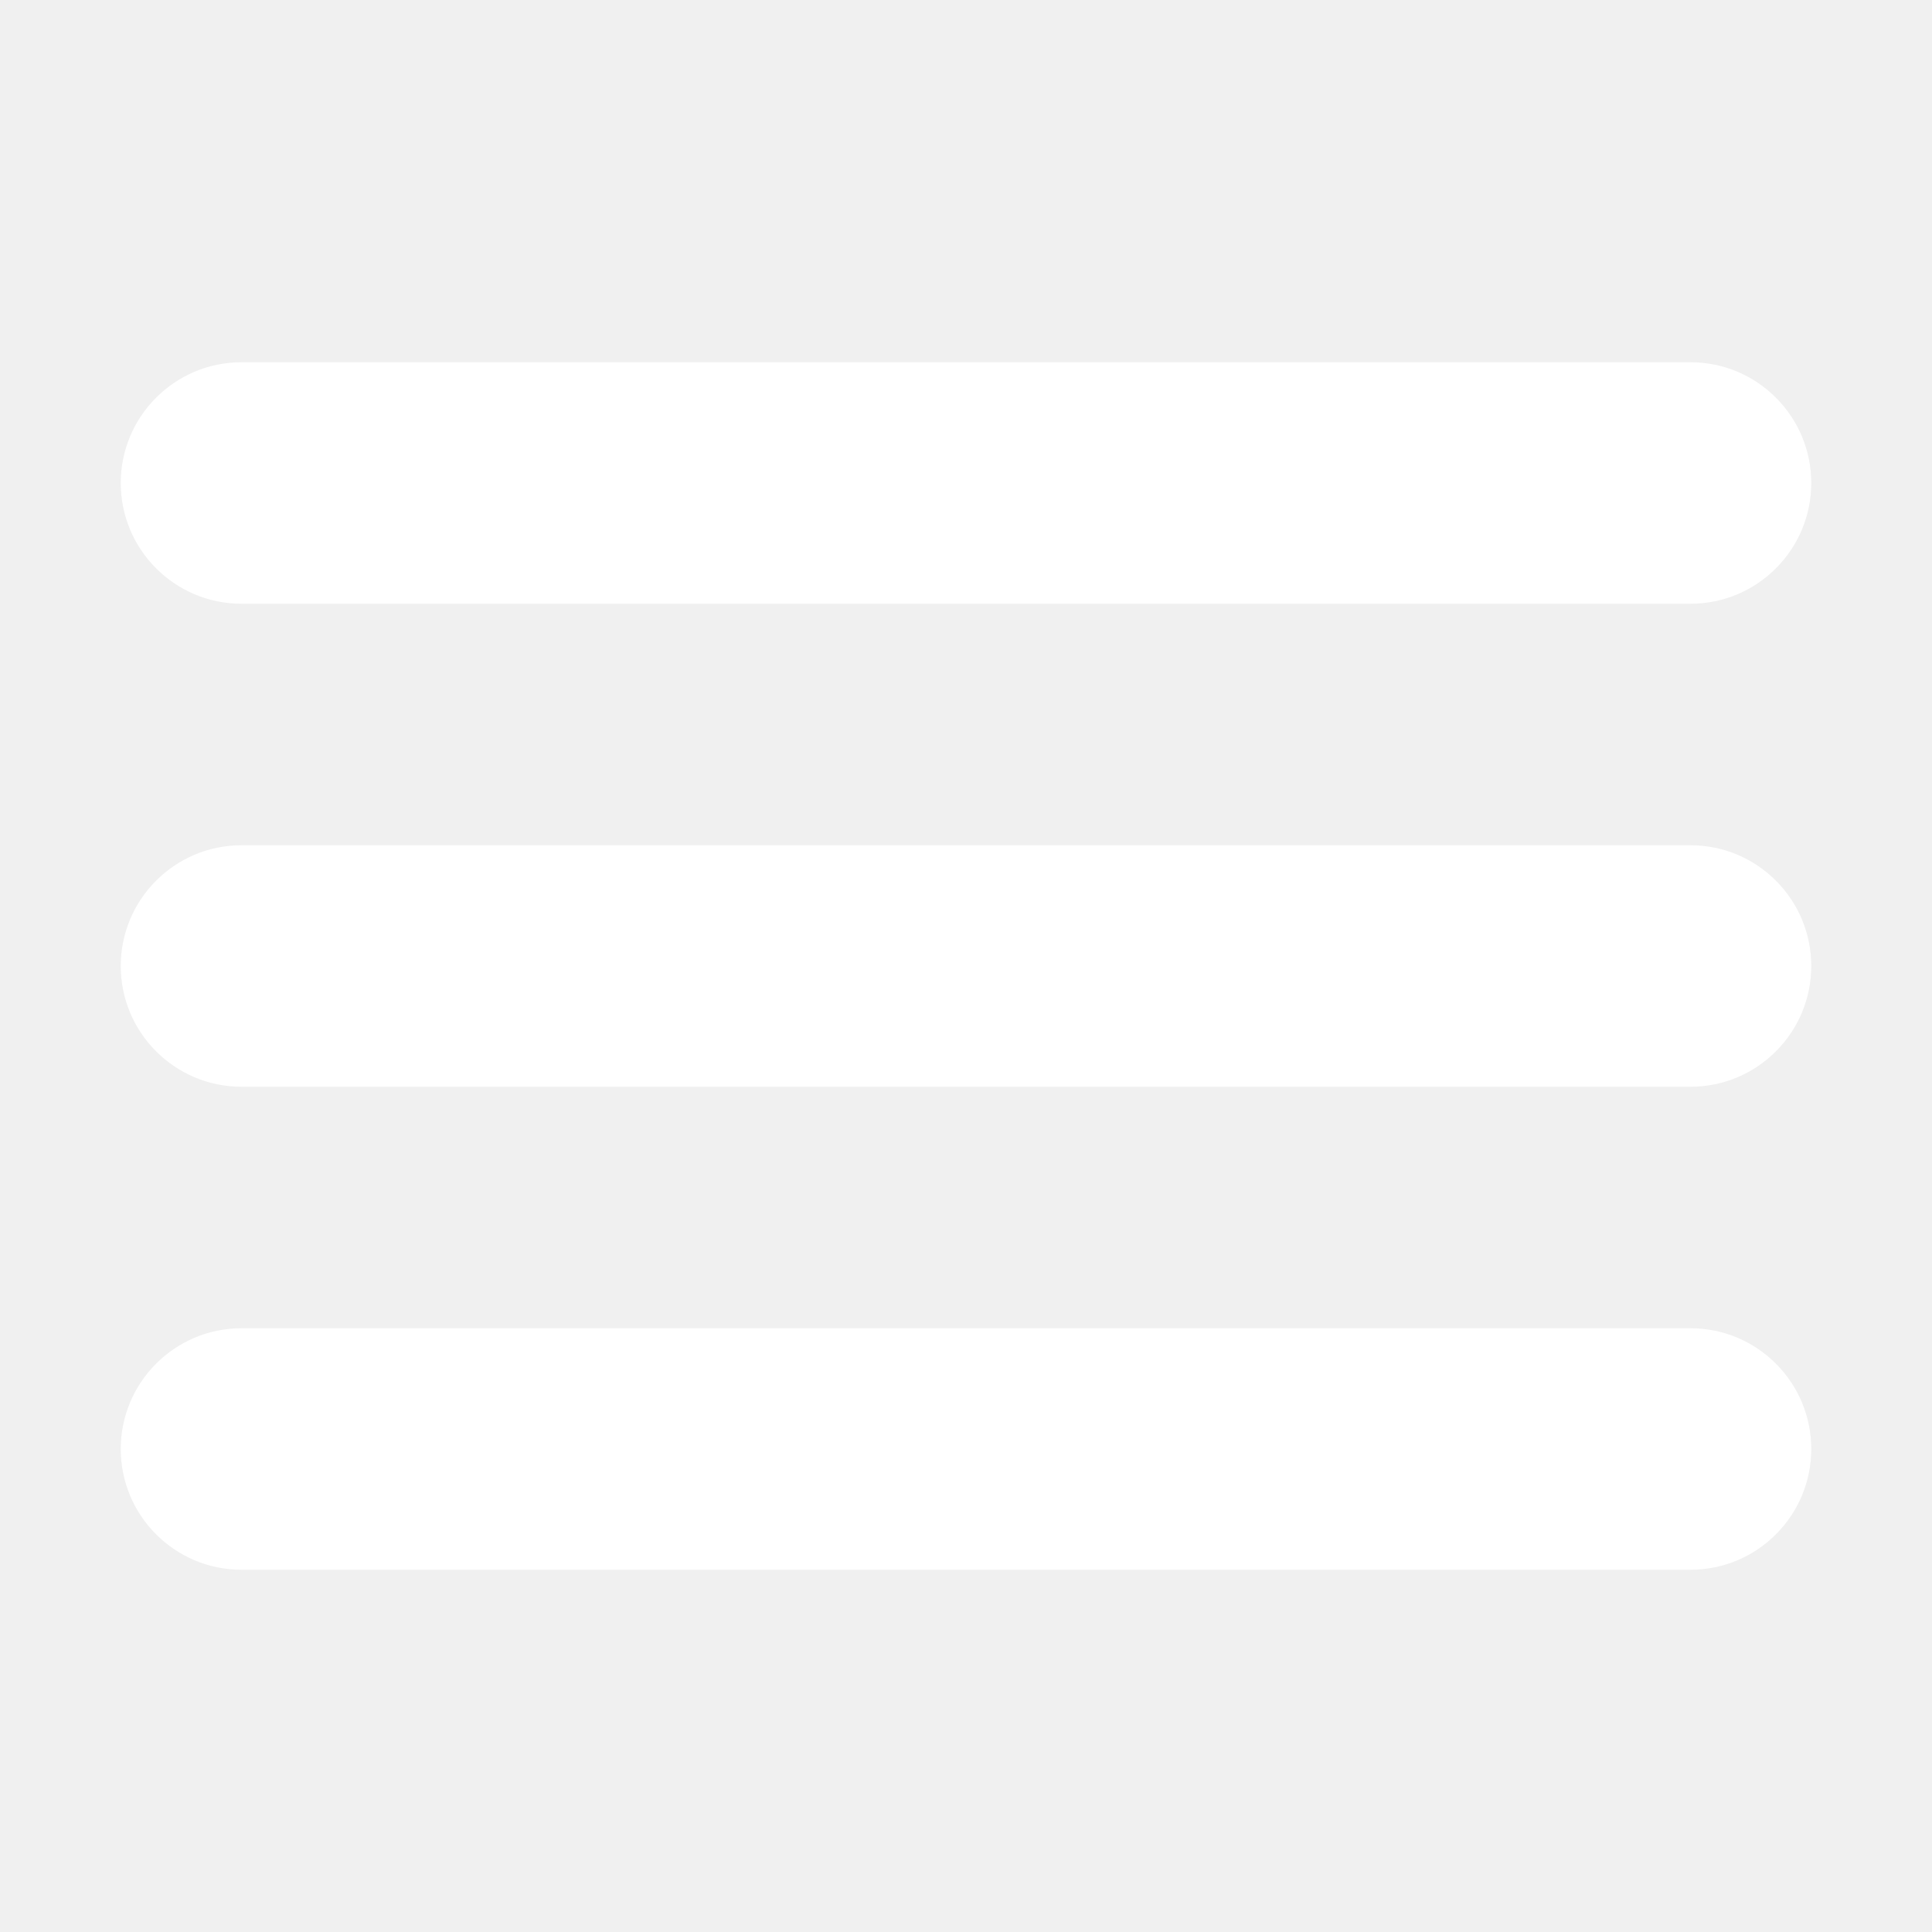
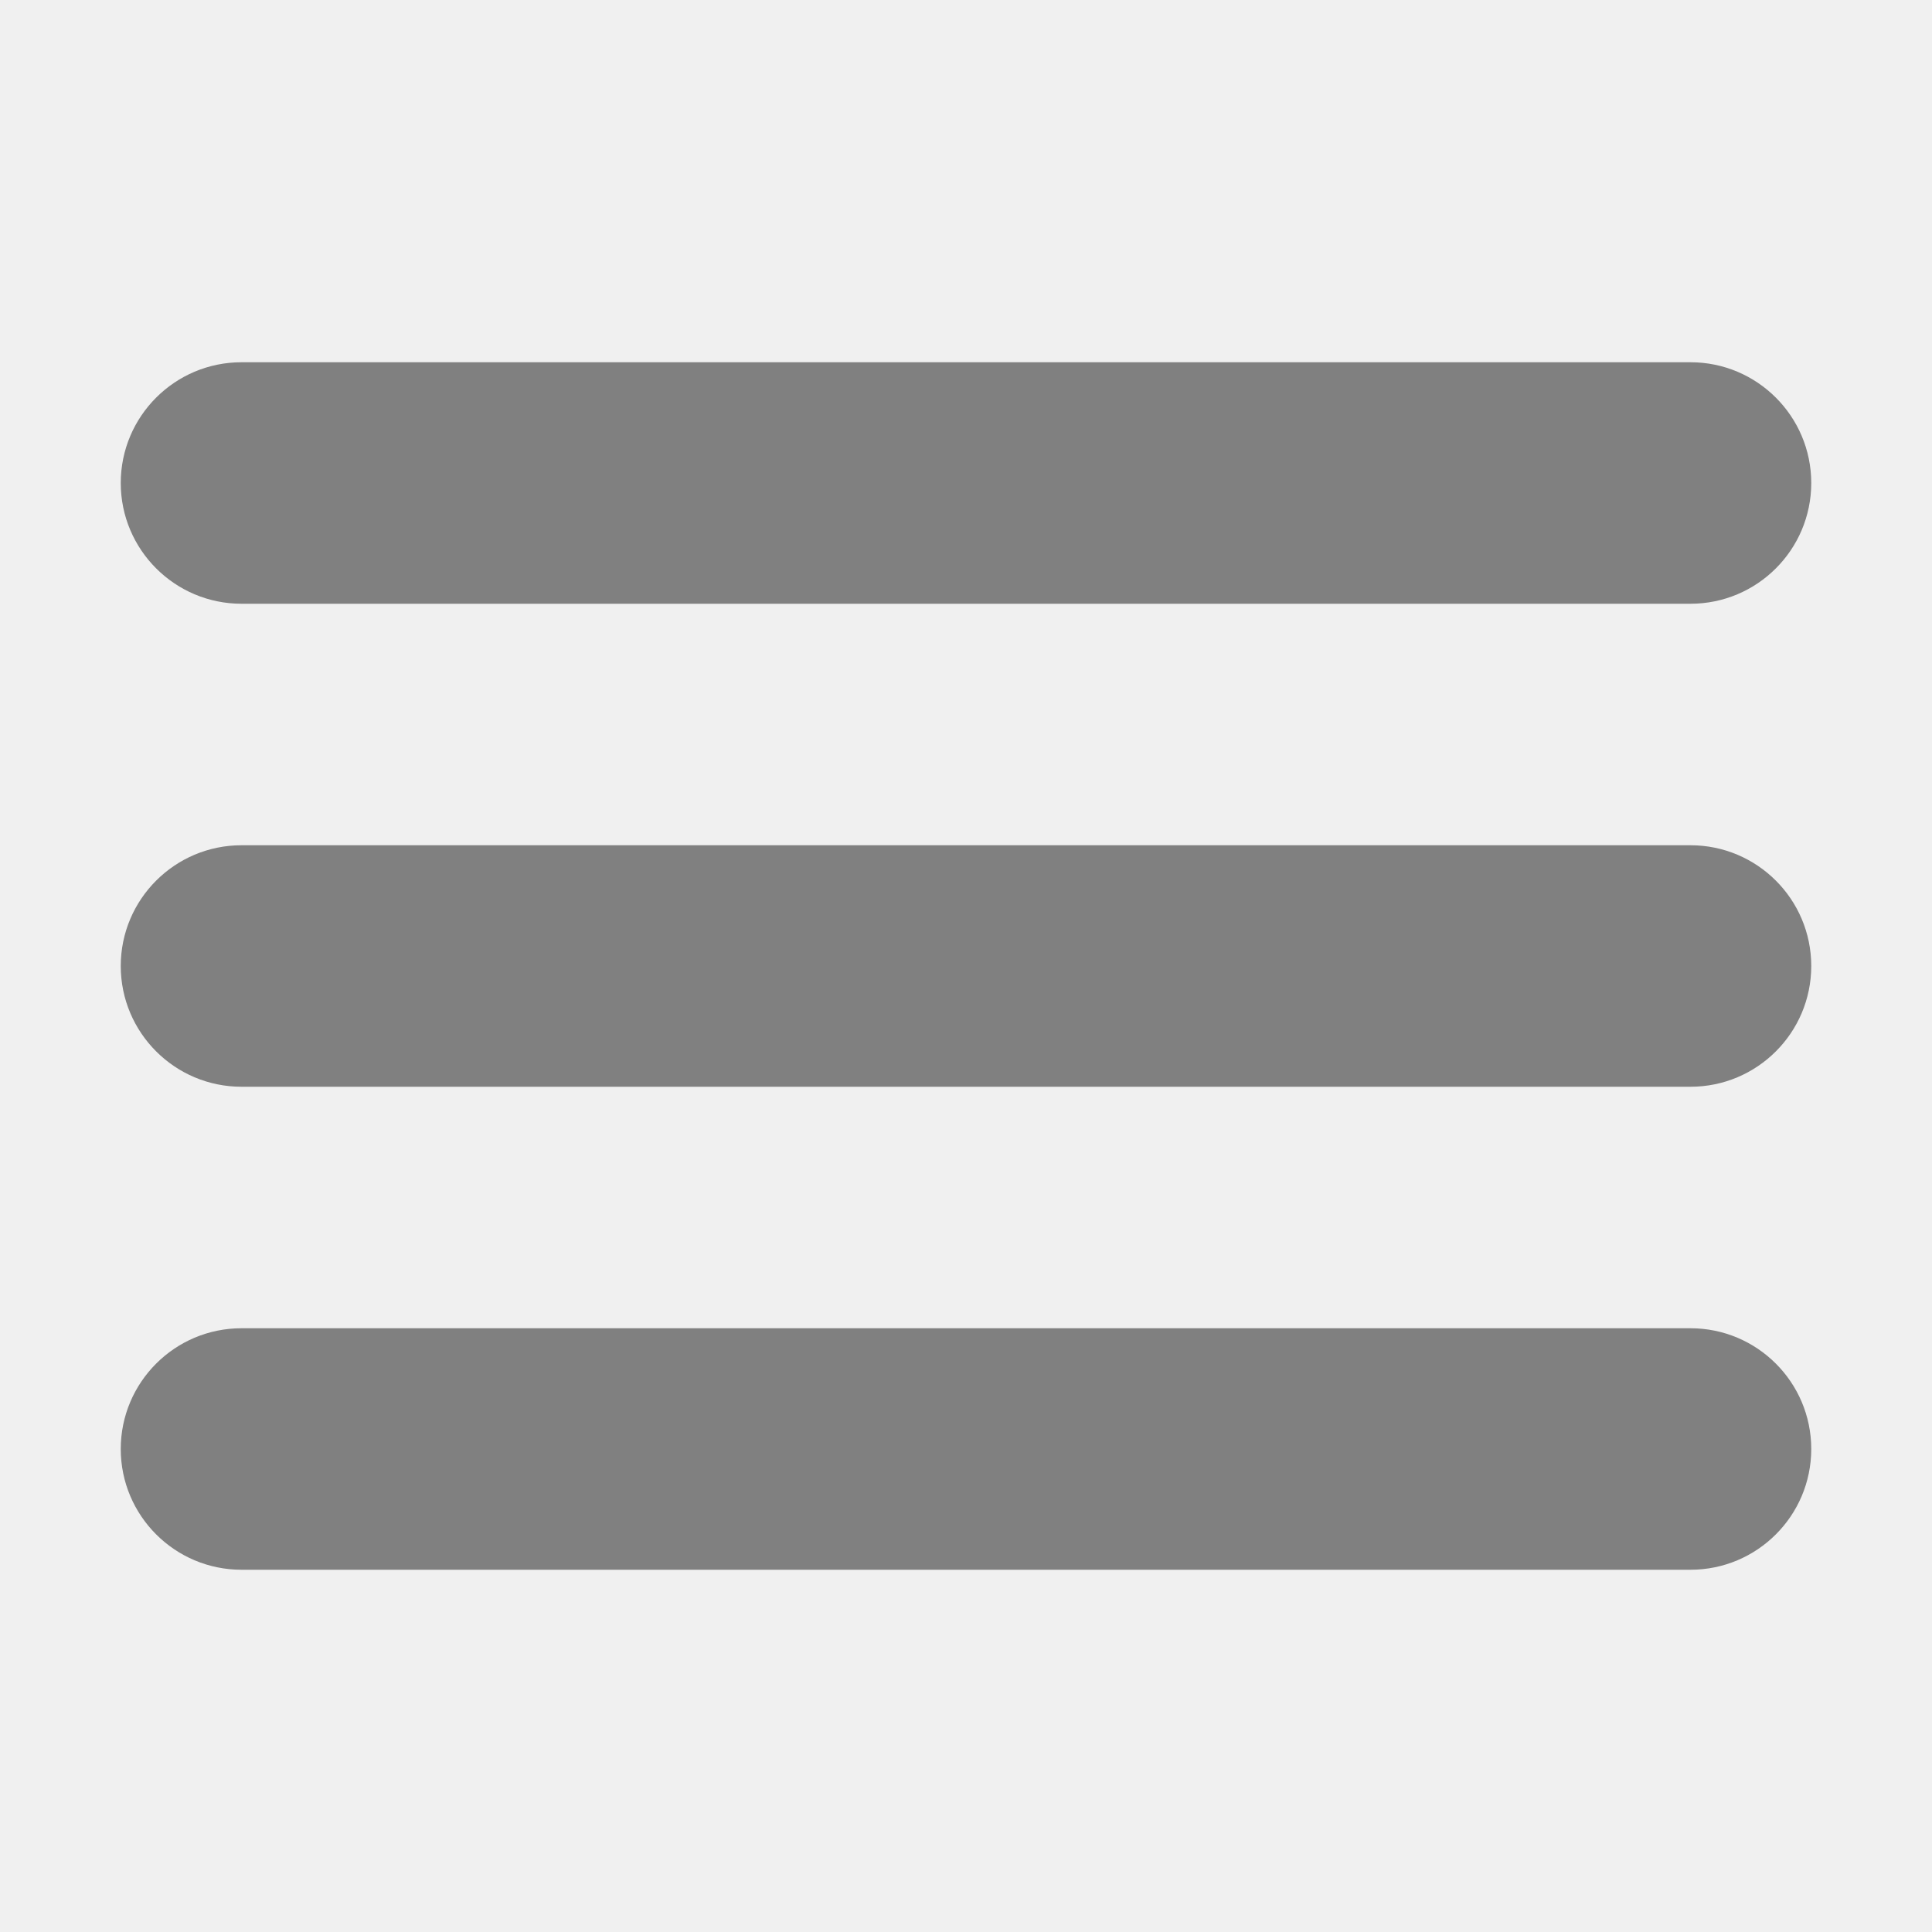
- <svg xmlns="http://www.w3.org/2000/svg" height="32px" id="Layer_1" style="enable-background:new 0 0 32 32; fill: white;" version="1.1" viewBox="0 0 32 32" width="32px" xml:space="preserve">
+ <svg xmlns="http://www.w3.org/2000/svg" height="32px" id="Layer_1" style="enable-background:new 0 0 32 32; fill: gray;" version="1.1" viewBox="0 0 32 32" width="32px" xml:space="preserve">
  <path d="M4,10h24c1.104,0,2-0.896,2-2s-0.896-2-2-2H4C2.896,6,2,6.896,2,8S2.896,10,4,10z M28,14H4c-1.104,0-2,0.896-2,2  s0.896,2,2,2h24c1.104,0,2-0.896,2-2S29.104,14,28,14z M28,22H4c-1.104,0-2,0.896-2,2s0.896,2,2,2h24c1.104,0,2-0.896,2-2  S29.104,22,28,22z" />
</svg>
